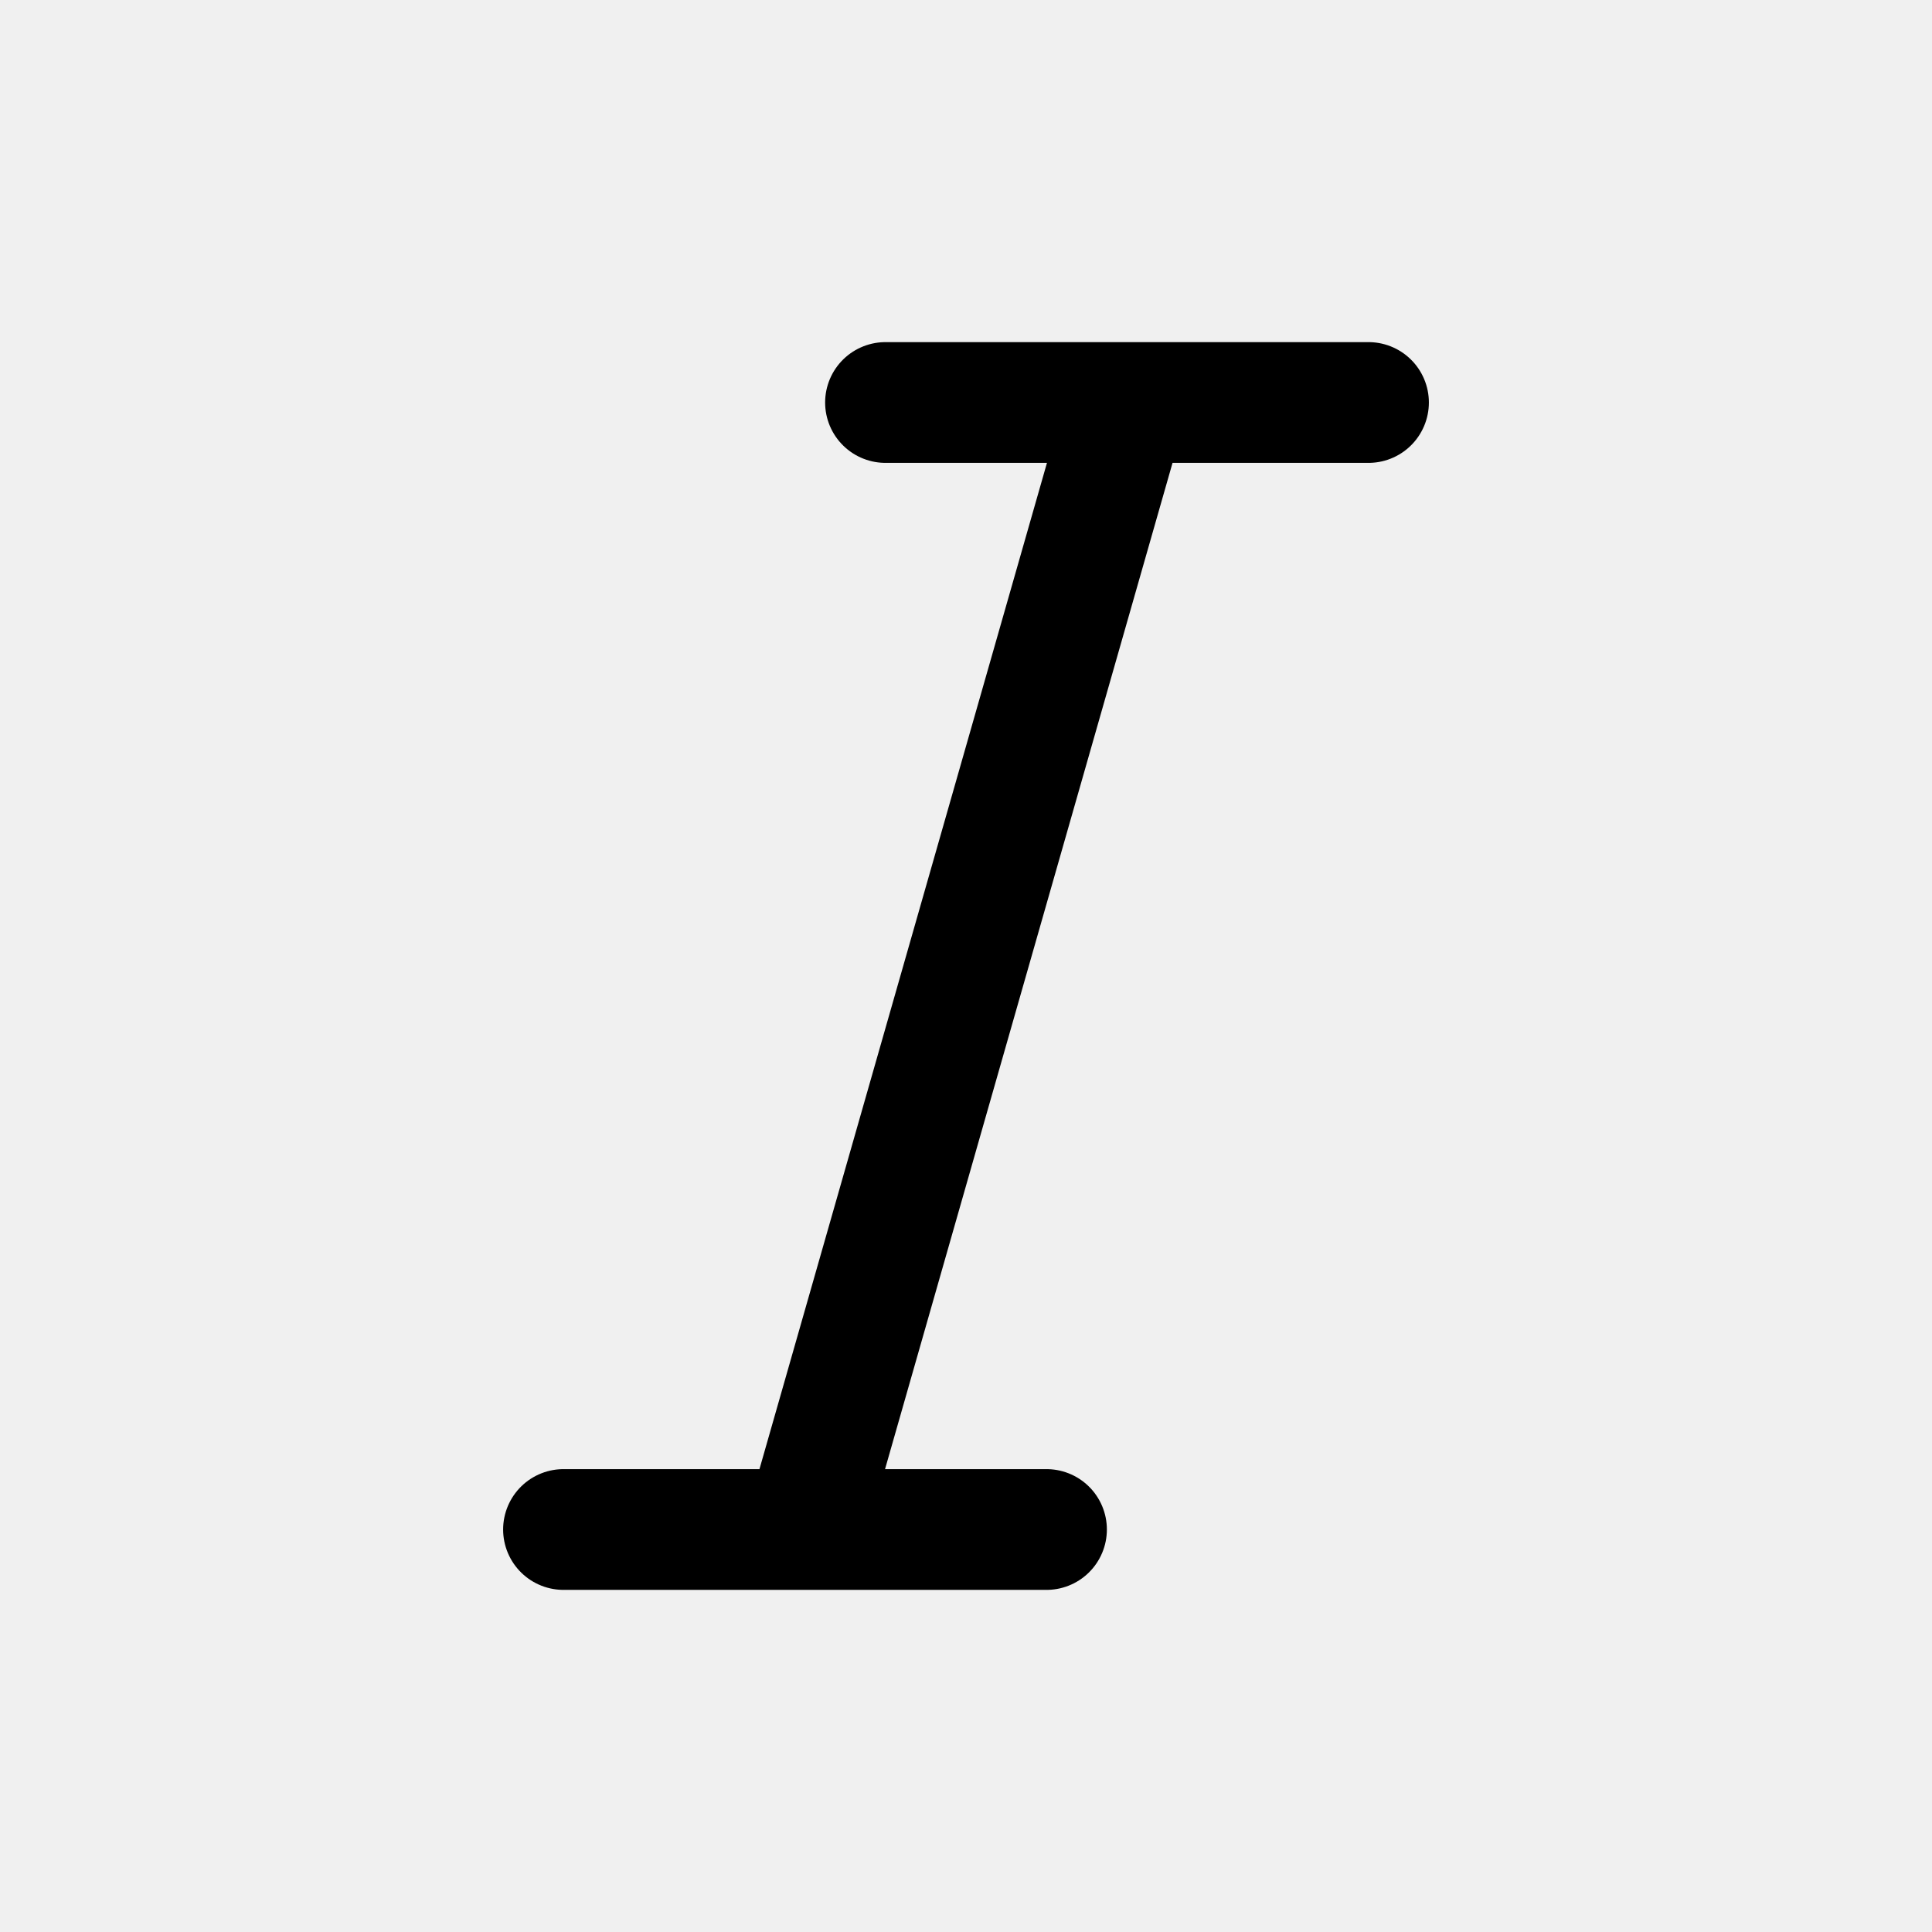
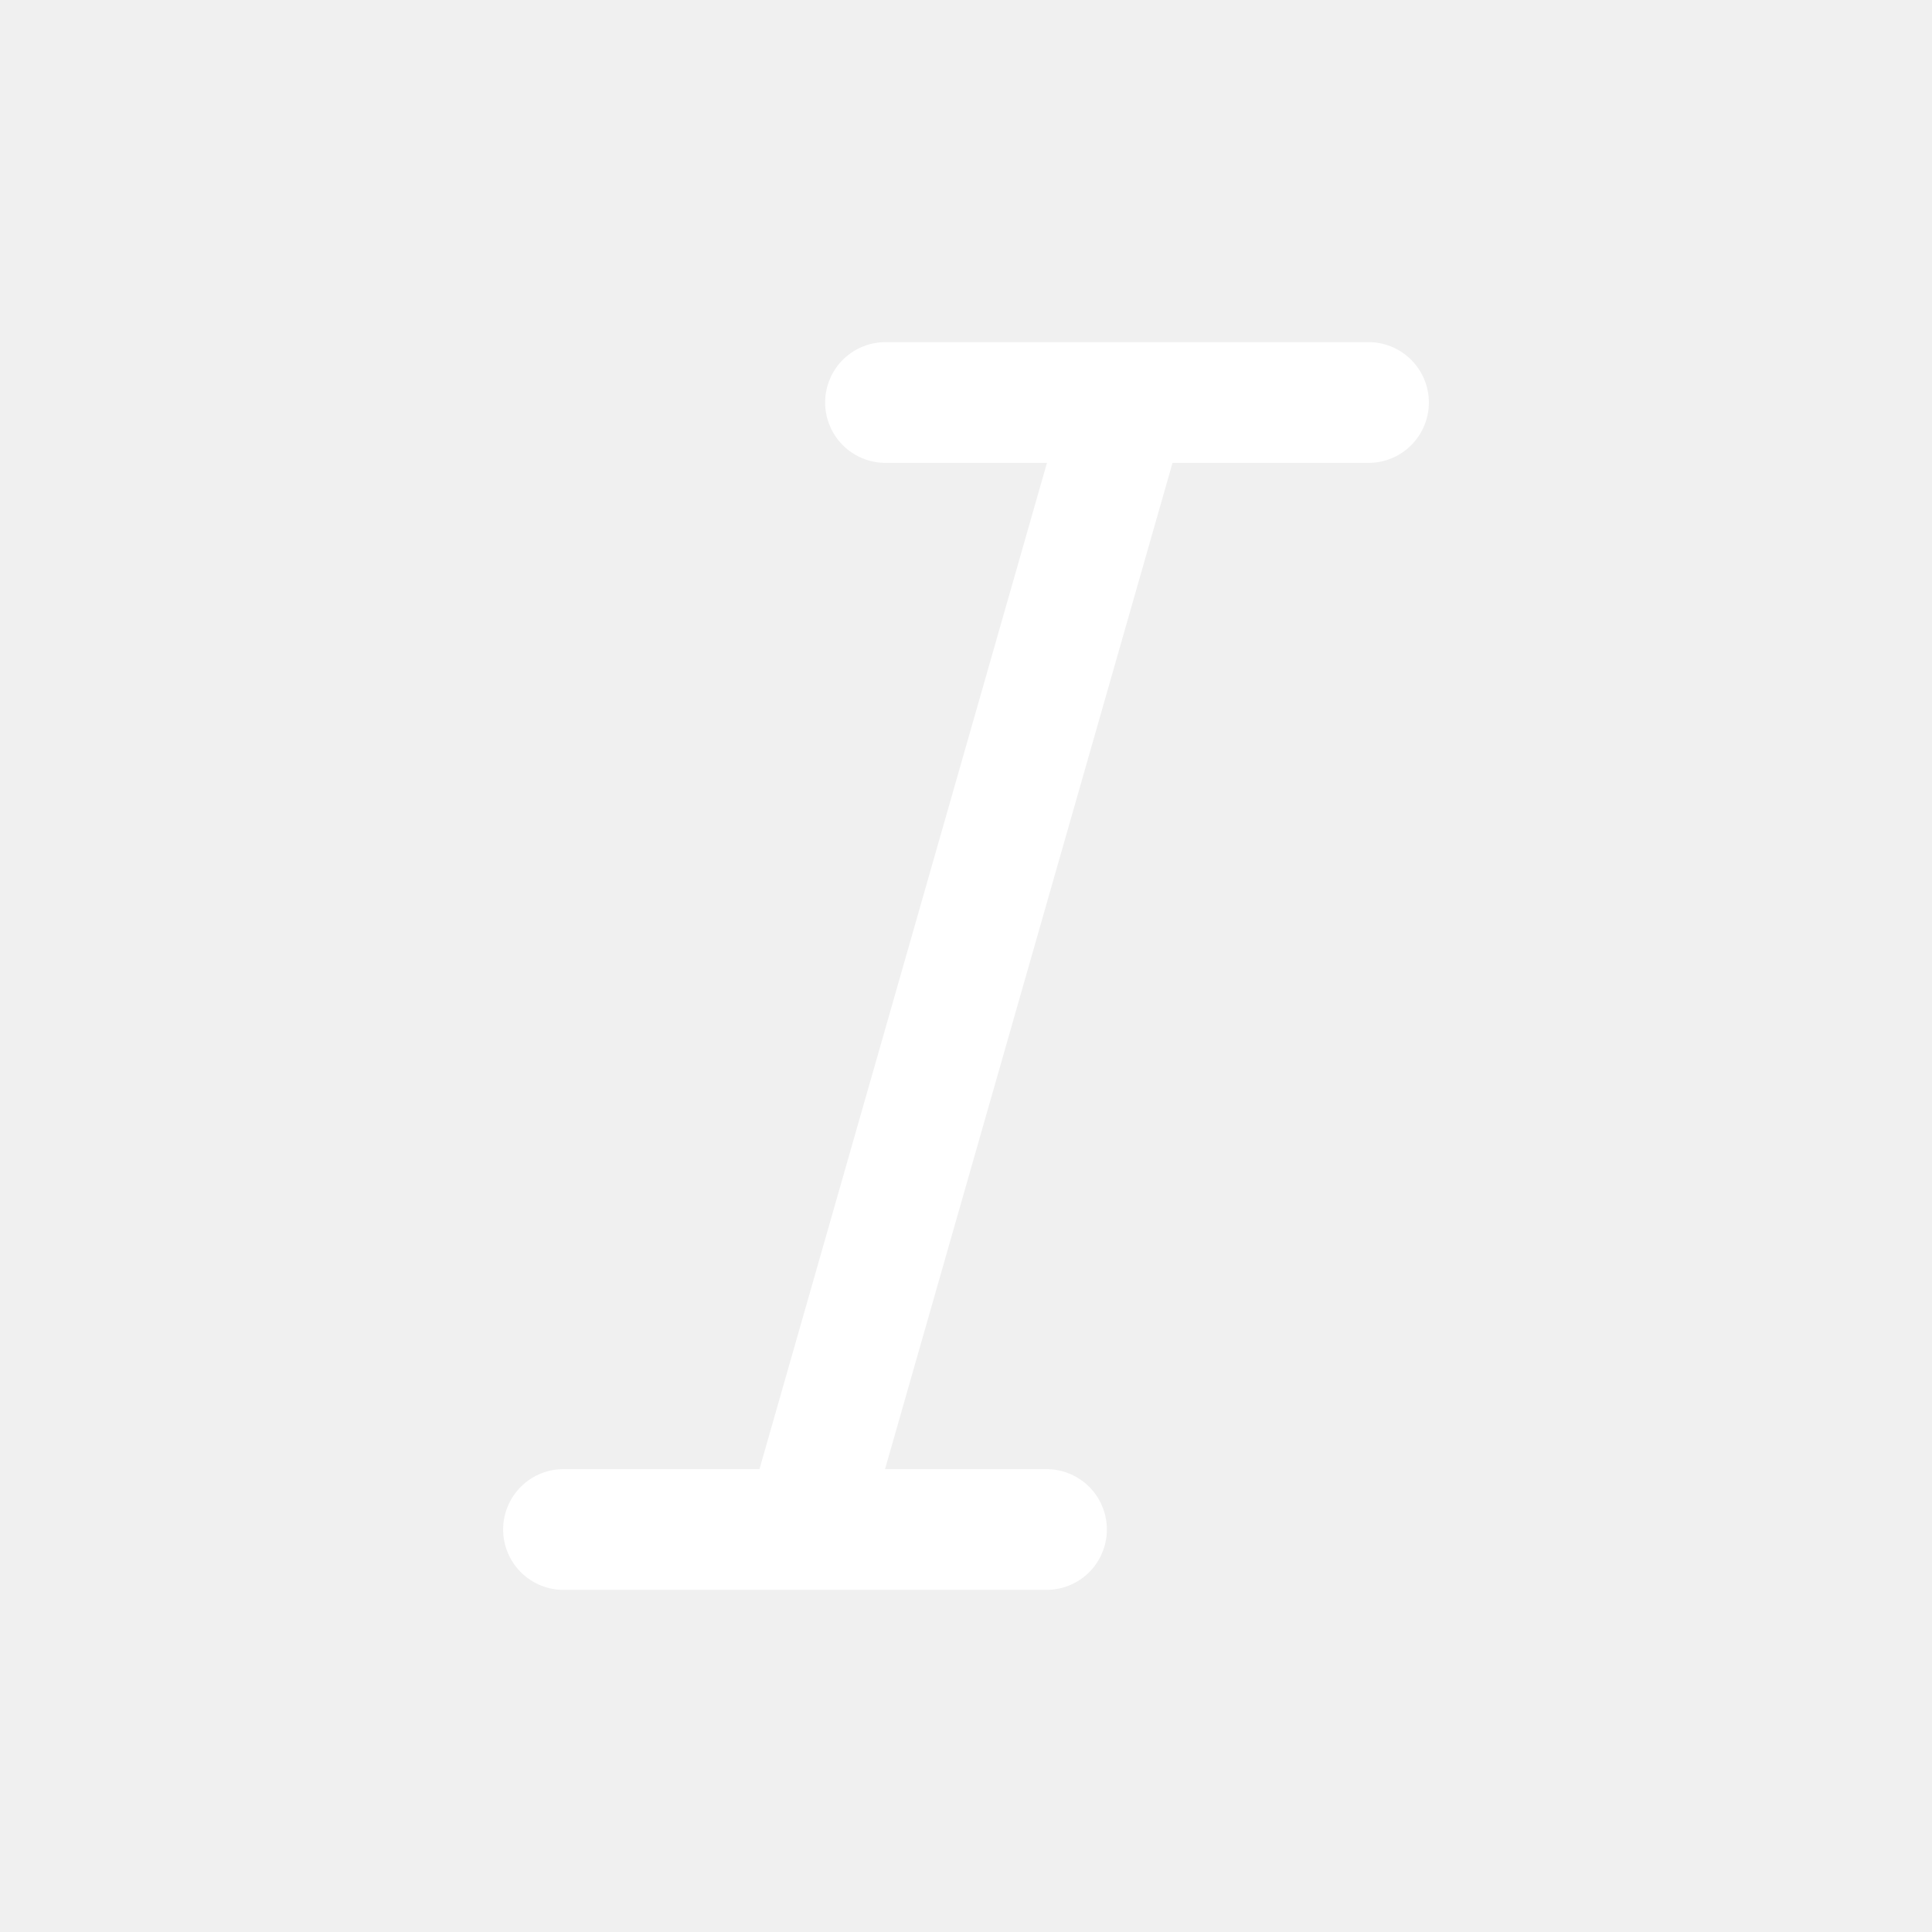
- <svg xmlns="http://www.w3.org/2000/svg" width="24px" height="24px" stroke-width="1.5" viewBox="0 0 24 24" fill="none" color="#000000">
-   <path d="M11 5L14 5M17 5L14 5M14 5L10 19M10 19L7 19M10 19L13 19" stroke="#000000" stroke-width="1.5" stroke-linecap="round" stroke-linejoin="round" />
+ <svg xmlns="http://www.w3.org/2000/svg" width="24px" height="24px" stroke-width="1.5" viewBox="0 0 24 24" fill="none" color="#ffffff">
+   <path d="M11 5L14 5M17 5L14 5M14 5L10 19M10 19L7 19M10 19L13 19" stroke="#ffffff" stroke-width="1.5" stroke-linecap="round" stroke-linejoin="round" />
</svg>
